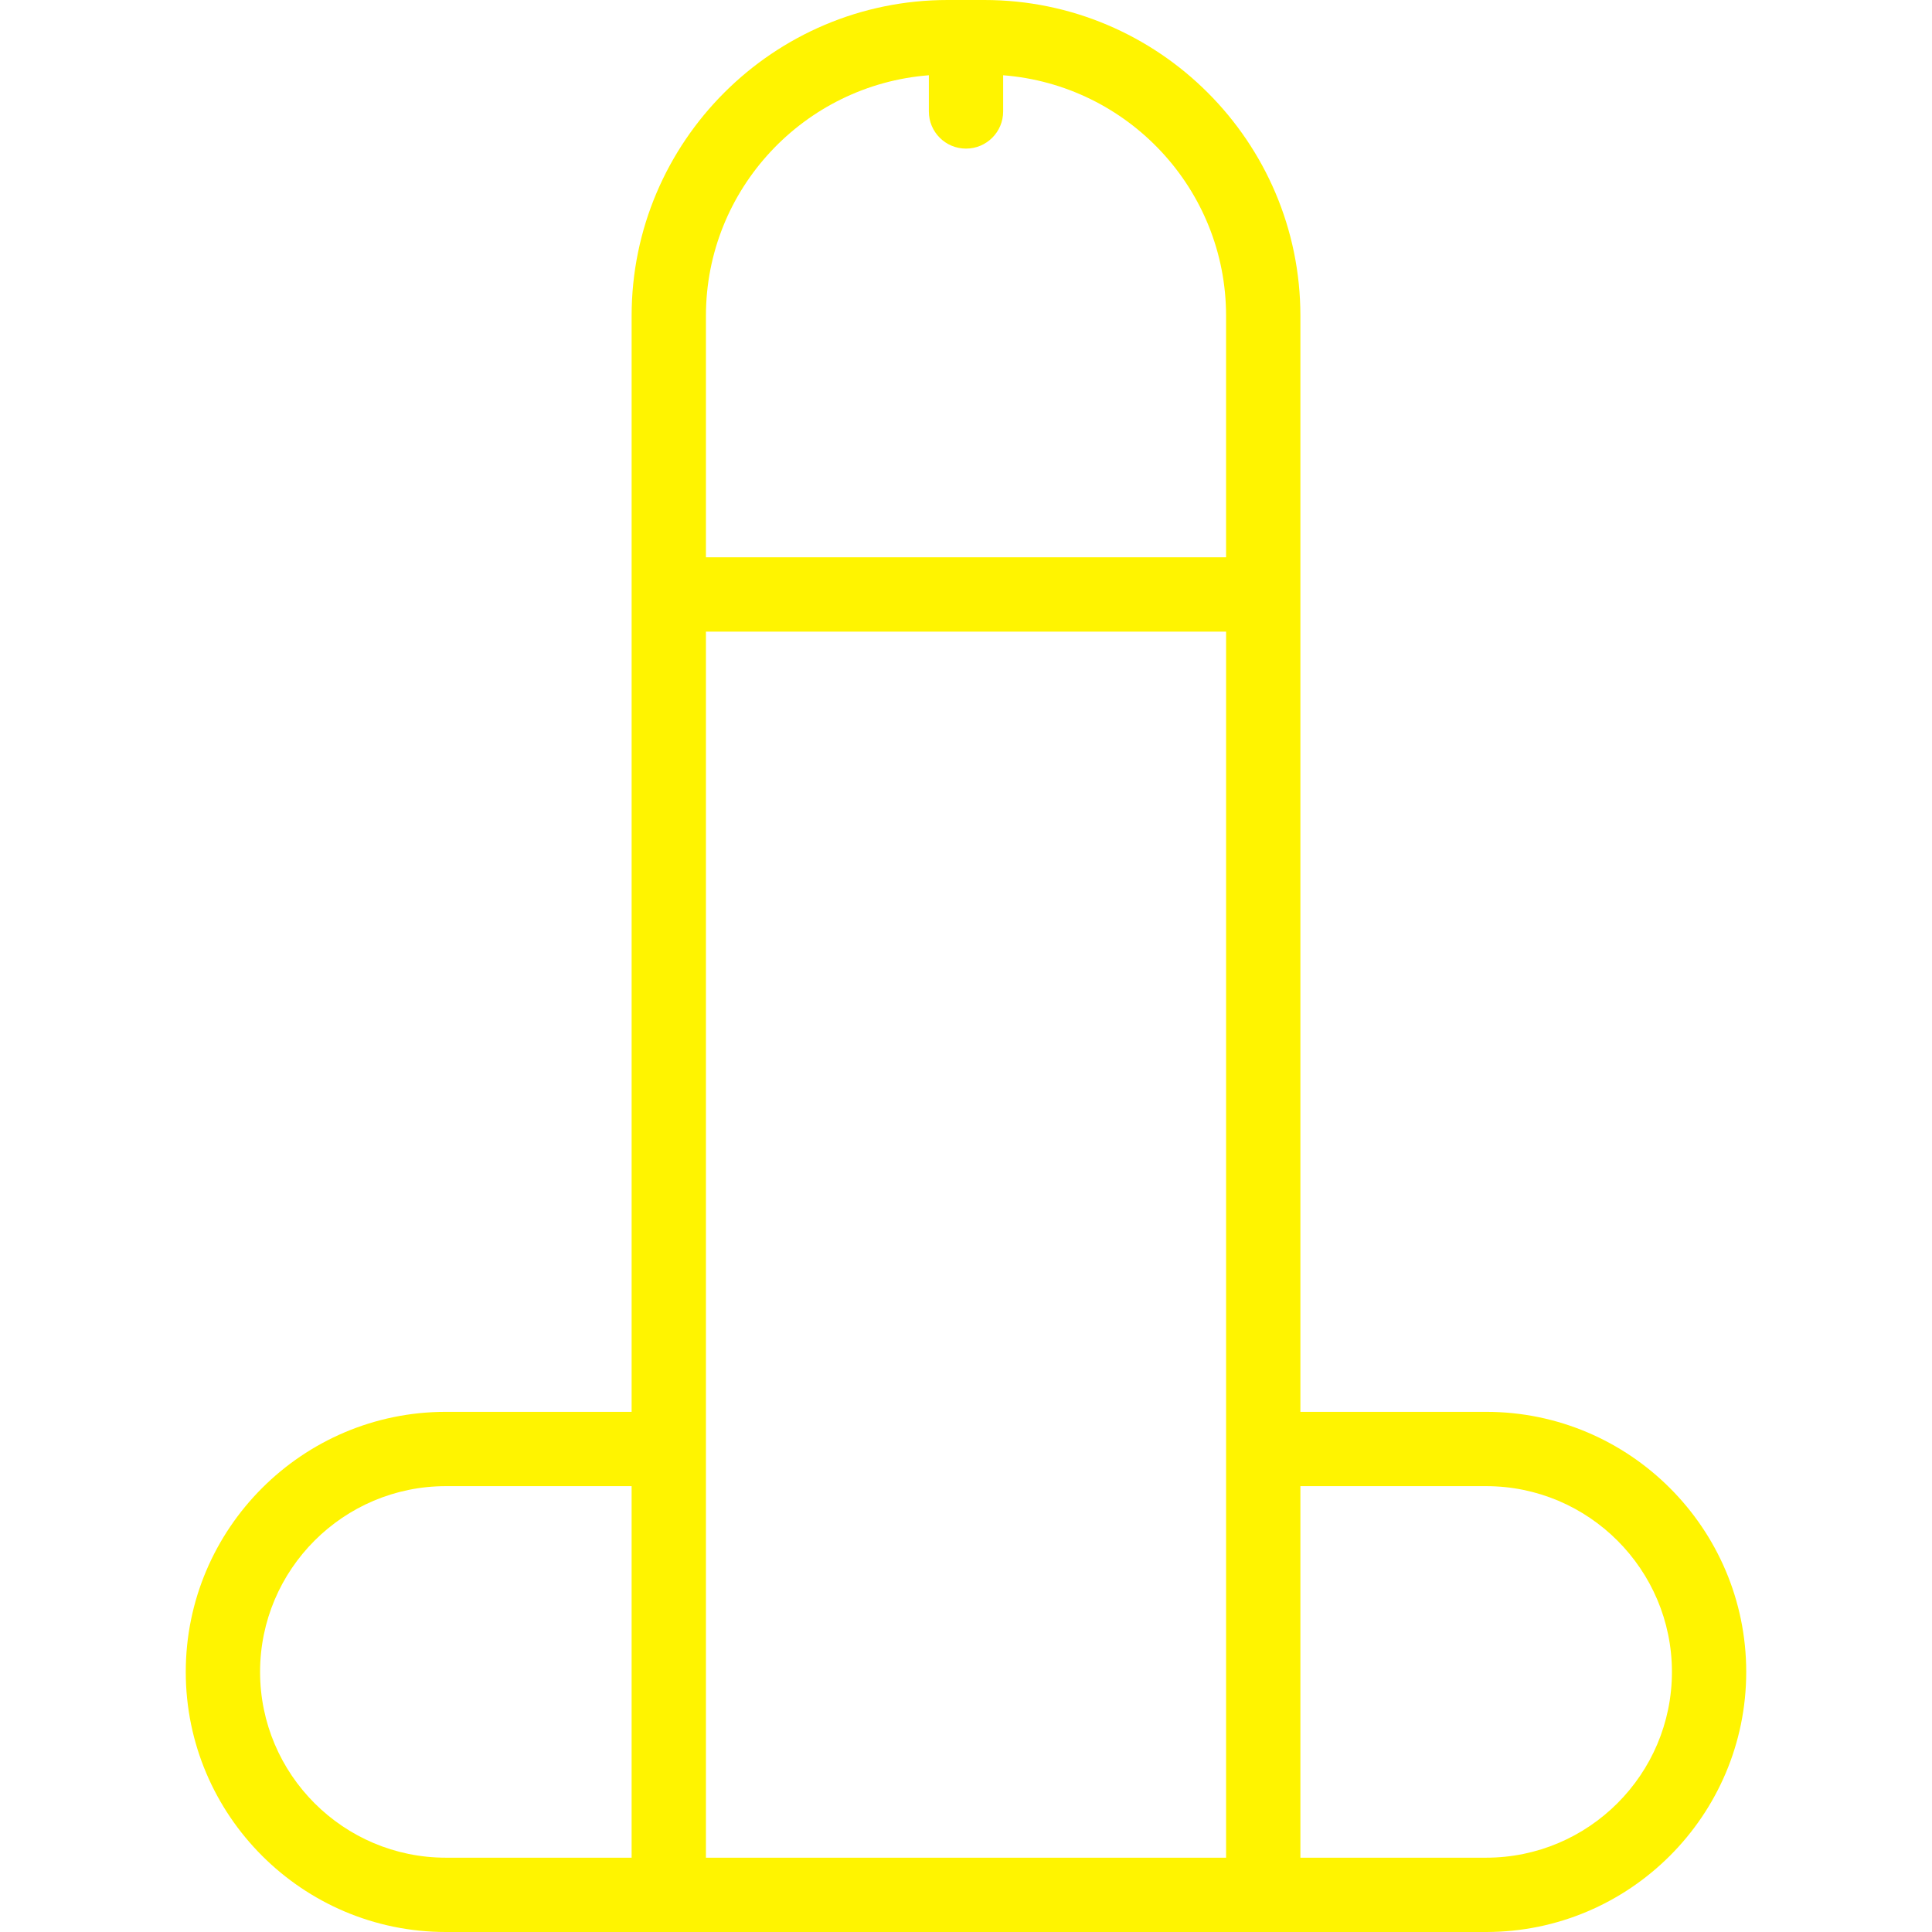
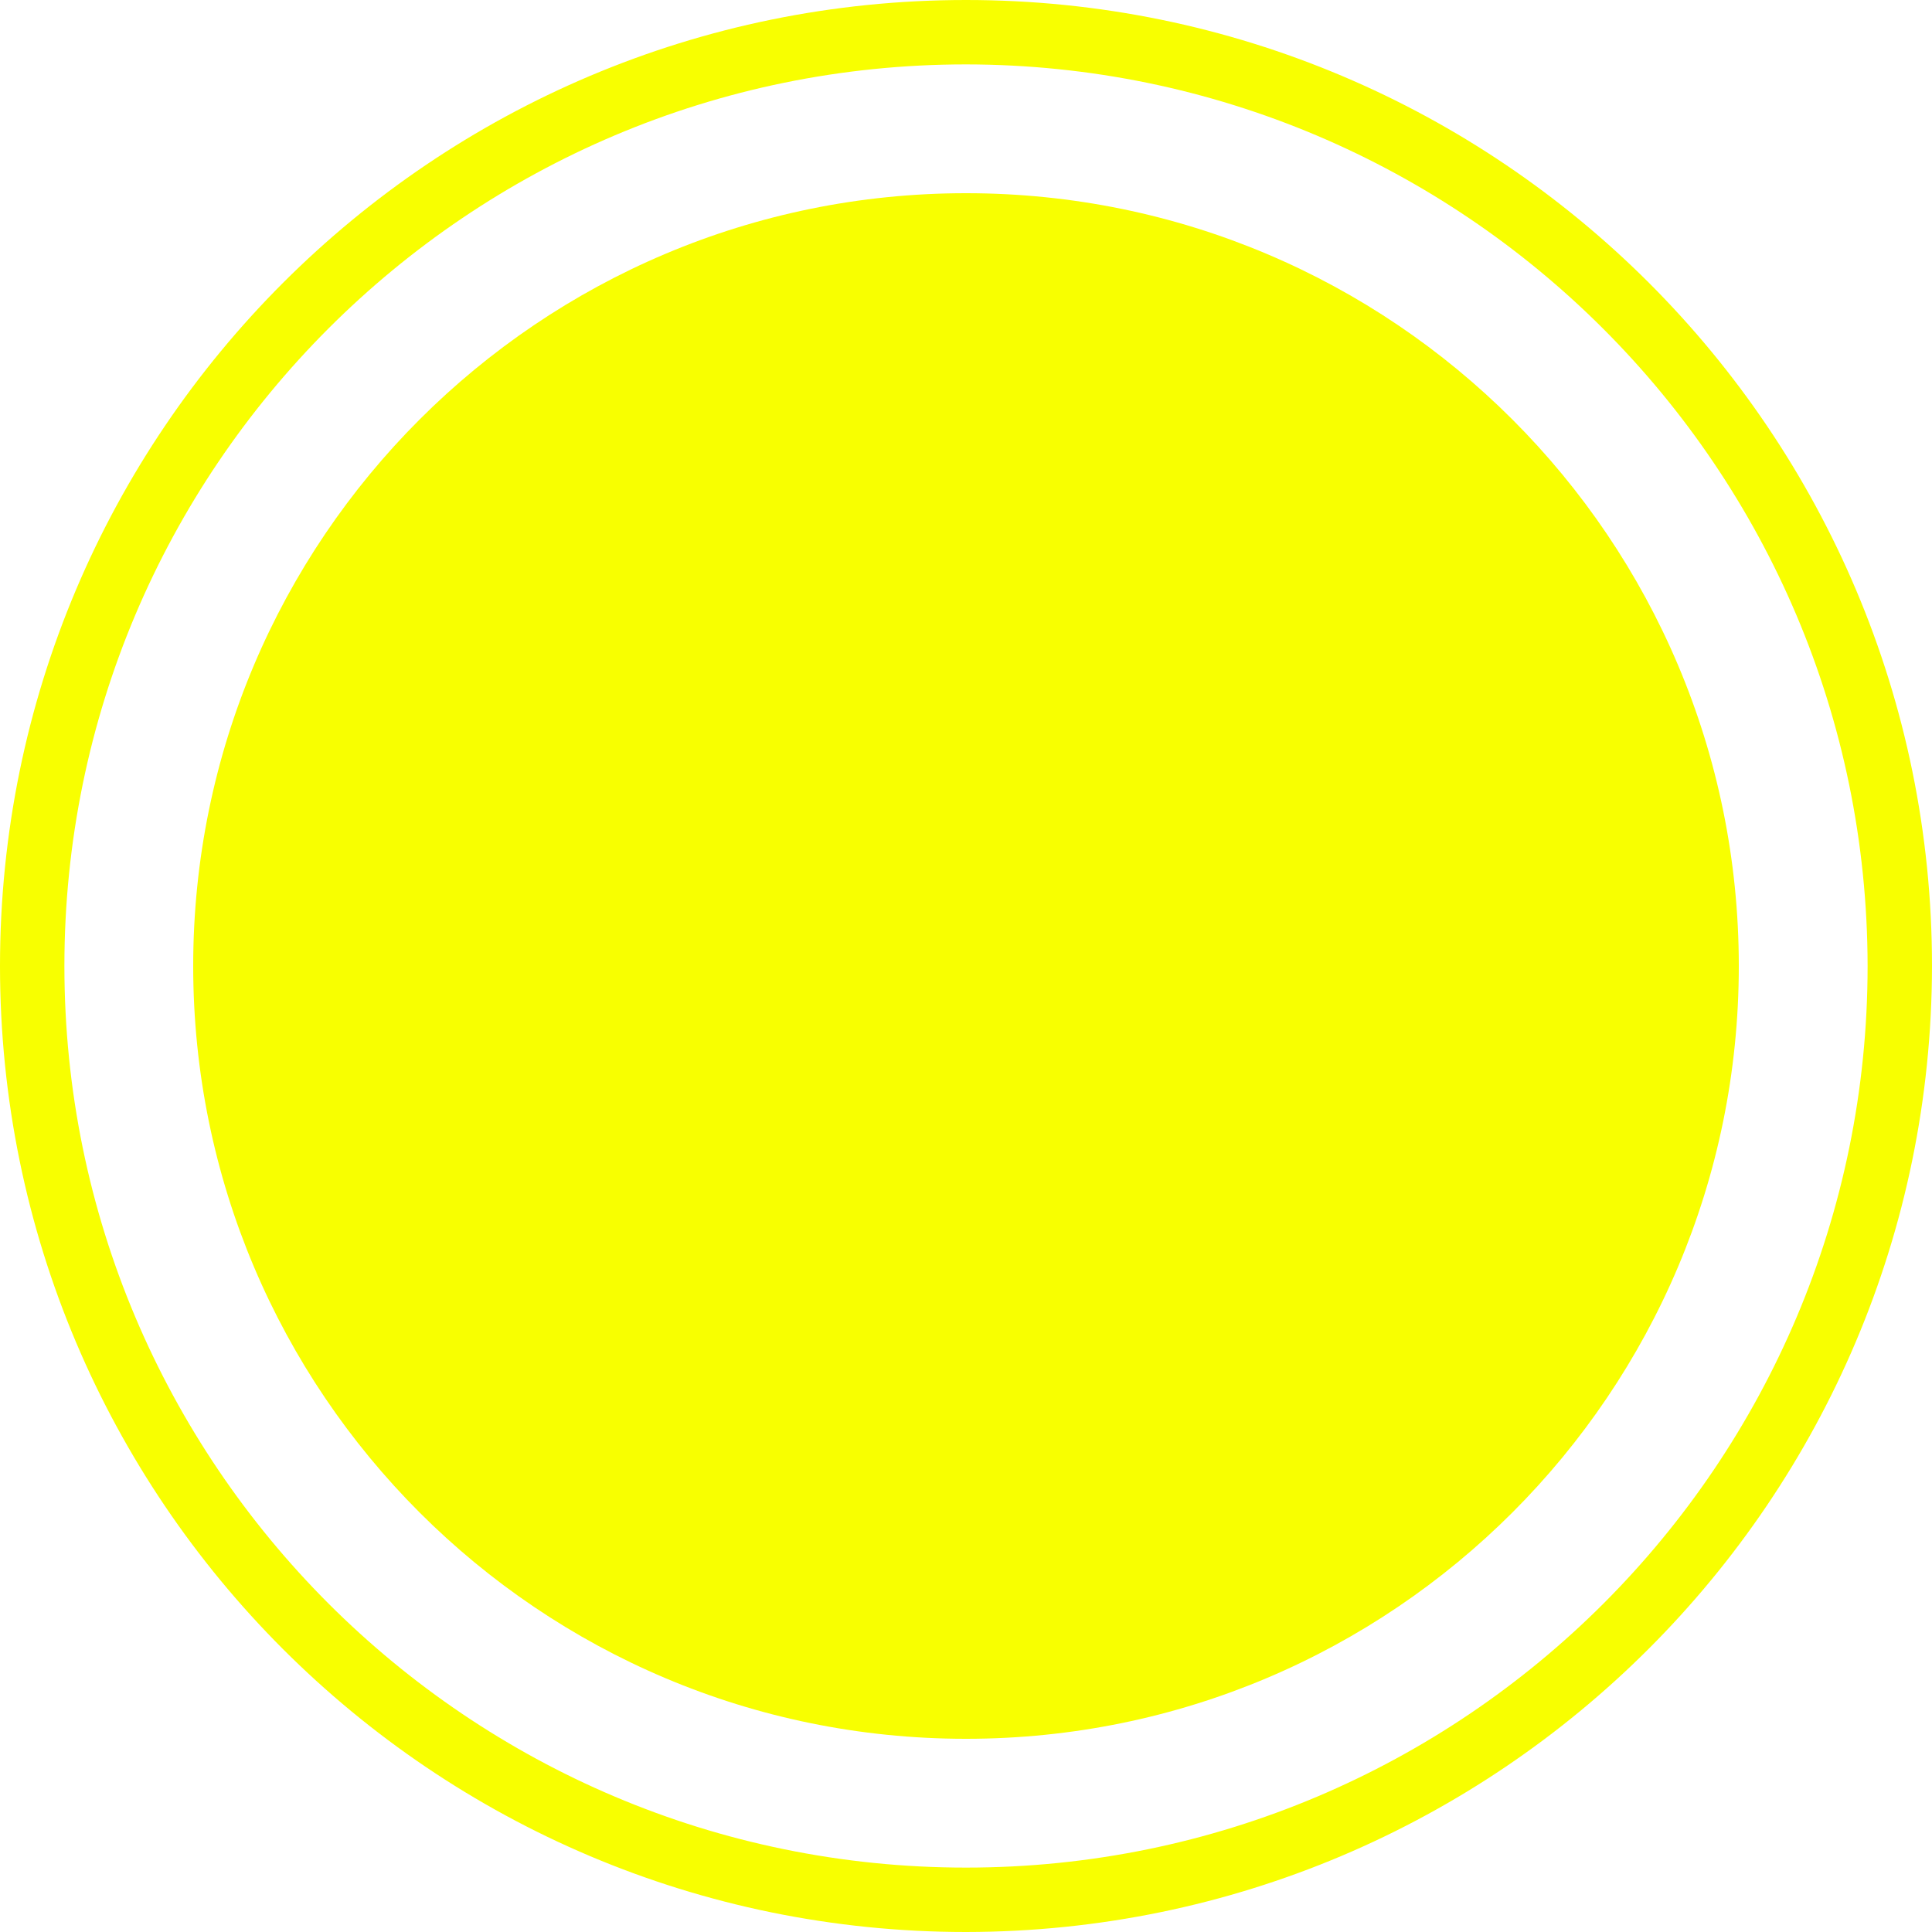
- <svg xmlns="http://www.w3.org/2000/svg" version="1.1" id="Layer_1" x="0px" y="0px" viewBox="0 0 210.101 210.101" style="enable-background:new 0 0 210.101 210.101;" xml:space="preserve" width="512px" height="512px" class="">
+ <svg xmlns="http://www.w3.org/2000/svg" height="512px" viewBox="0 0 480 480" width="512px" class="hovered-paths">
  <g>
-     <g>
-       <g>
-         <path d="M161.617,153.535h-20.202V64.646V34.343C141.414,15.408,125.995,0,107.039,0h-3.977C84.107,0,68.688,15.408,68.688,34.343    v30.303v88.889H48.485c-15.594,0-28.283,12.689-28.283,28.283s12.689,28.283,28.283,28.283h24.242h64.646h24.242    c15.594,0,28.283-12.689,28.283-28.283S177.211,153.535,161.617,153.535z M68.688,202.02H48.485    c-11.139,0-20.202-9.063-20.202-20.202c0-11.139,9.063-20.202,20.202-20.202h20.202V202.02z M76.769,34.343    c0-13.789,10.7-25.107,24.242-26.159v3.937c0,2.233,1.807,4.04,4.04,4.04c2.233,0,4.04-1.807,4.04-4.04V8.185    c13.542,1.052,24.242,12.37,24.242,26.159v26.263H76.769V34.343z M133.334,157.576v44.444H76.769v-44.444V68.687h56.566V157.576z     M161.617,202.02h-20.202v-40.404h20.202c11.139,0,20.202,9.063,20.202,20.202S172.755,202.02,161.617,202.02z" data-original="#000000" class="active-path" data-old_color="#000000" fill="#FFF400" />
-       </g>
-     </g>
+     <path d="m432 240c0 106.039-85.961 192-192 192s-192-85.961-192-192 85.961-192 192-192 192 85.961 192 192zm0 0" fill="#cfd2fc" data-original="#CFD2FC" class="hovered-path active-path" style="fill:#F8FF00" data-old_color="#cfd2fc" />
+     <path d="m240 480c-132.547 0-240-107.453-240-240s107.453-240 240-240 240 107.453 240 240c-.148 132.484-107.516 239.852-240 240zm0-464c-123.711 0-224 100.289-224 224s100.289 224 224 224 224-100.289 224-224c-.141-123.652-100.348-223.859-224-224zm0 0" fill="#8690fa" data-original="#8690FA" class="" data-old_color="#8690fa" style="fill:#F8FF00" />
+     <path d="m352 240c0 61.855-50.145 112-112 112s-112-50.145-112-112 50.145-112 112-112 112 50.145 112 112zm0 0" fill="#5153ff" data-original="#5153FF" class="" data-old_color="#5153ff" style="fill:#F8FF00" />
  </g>
</svg>
